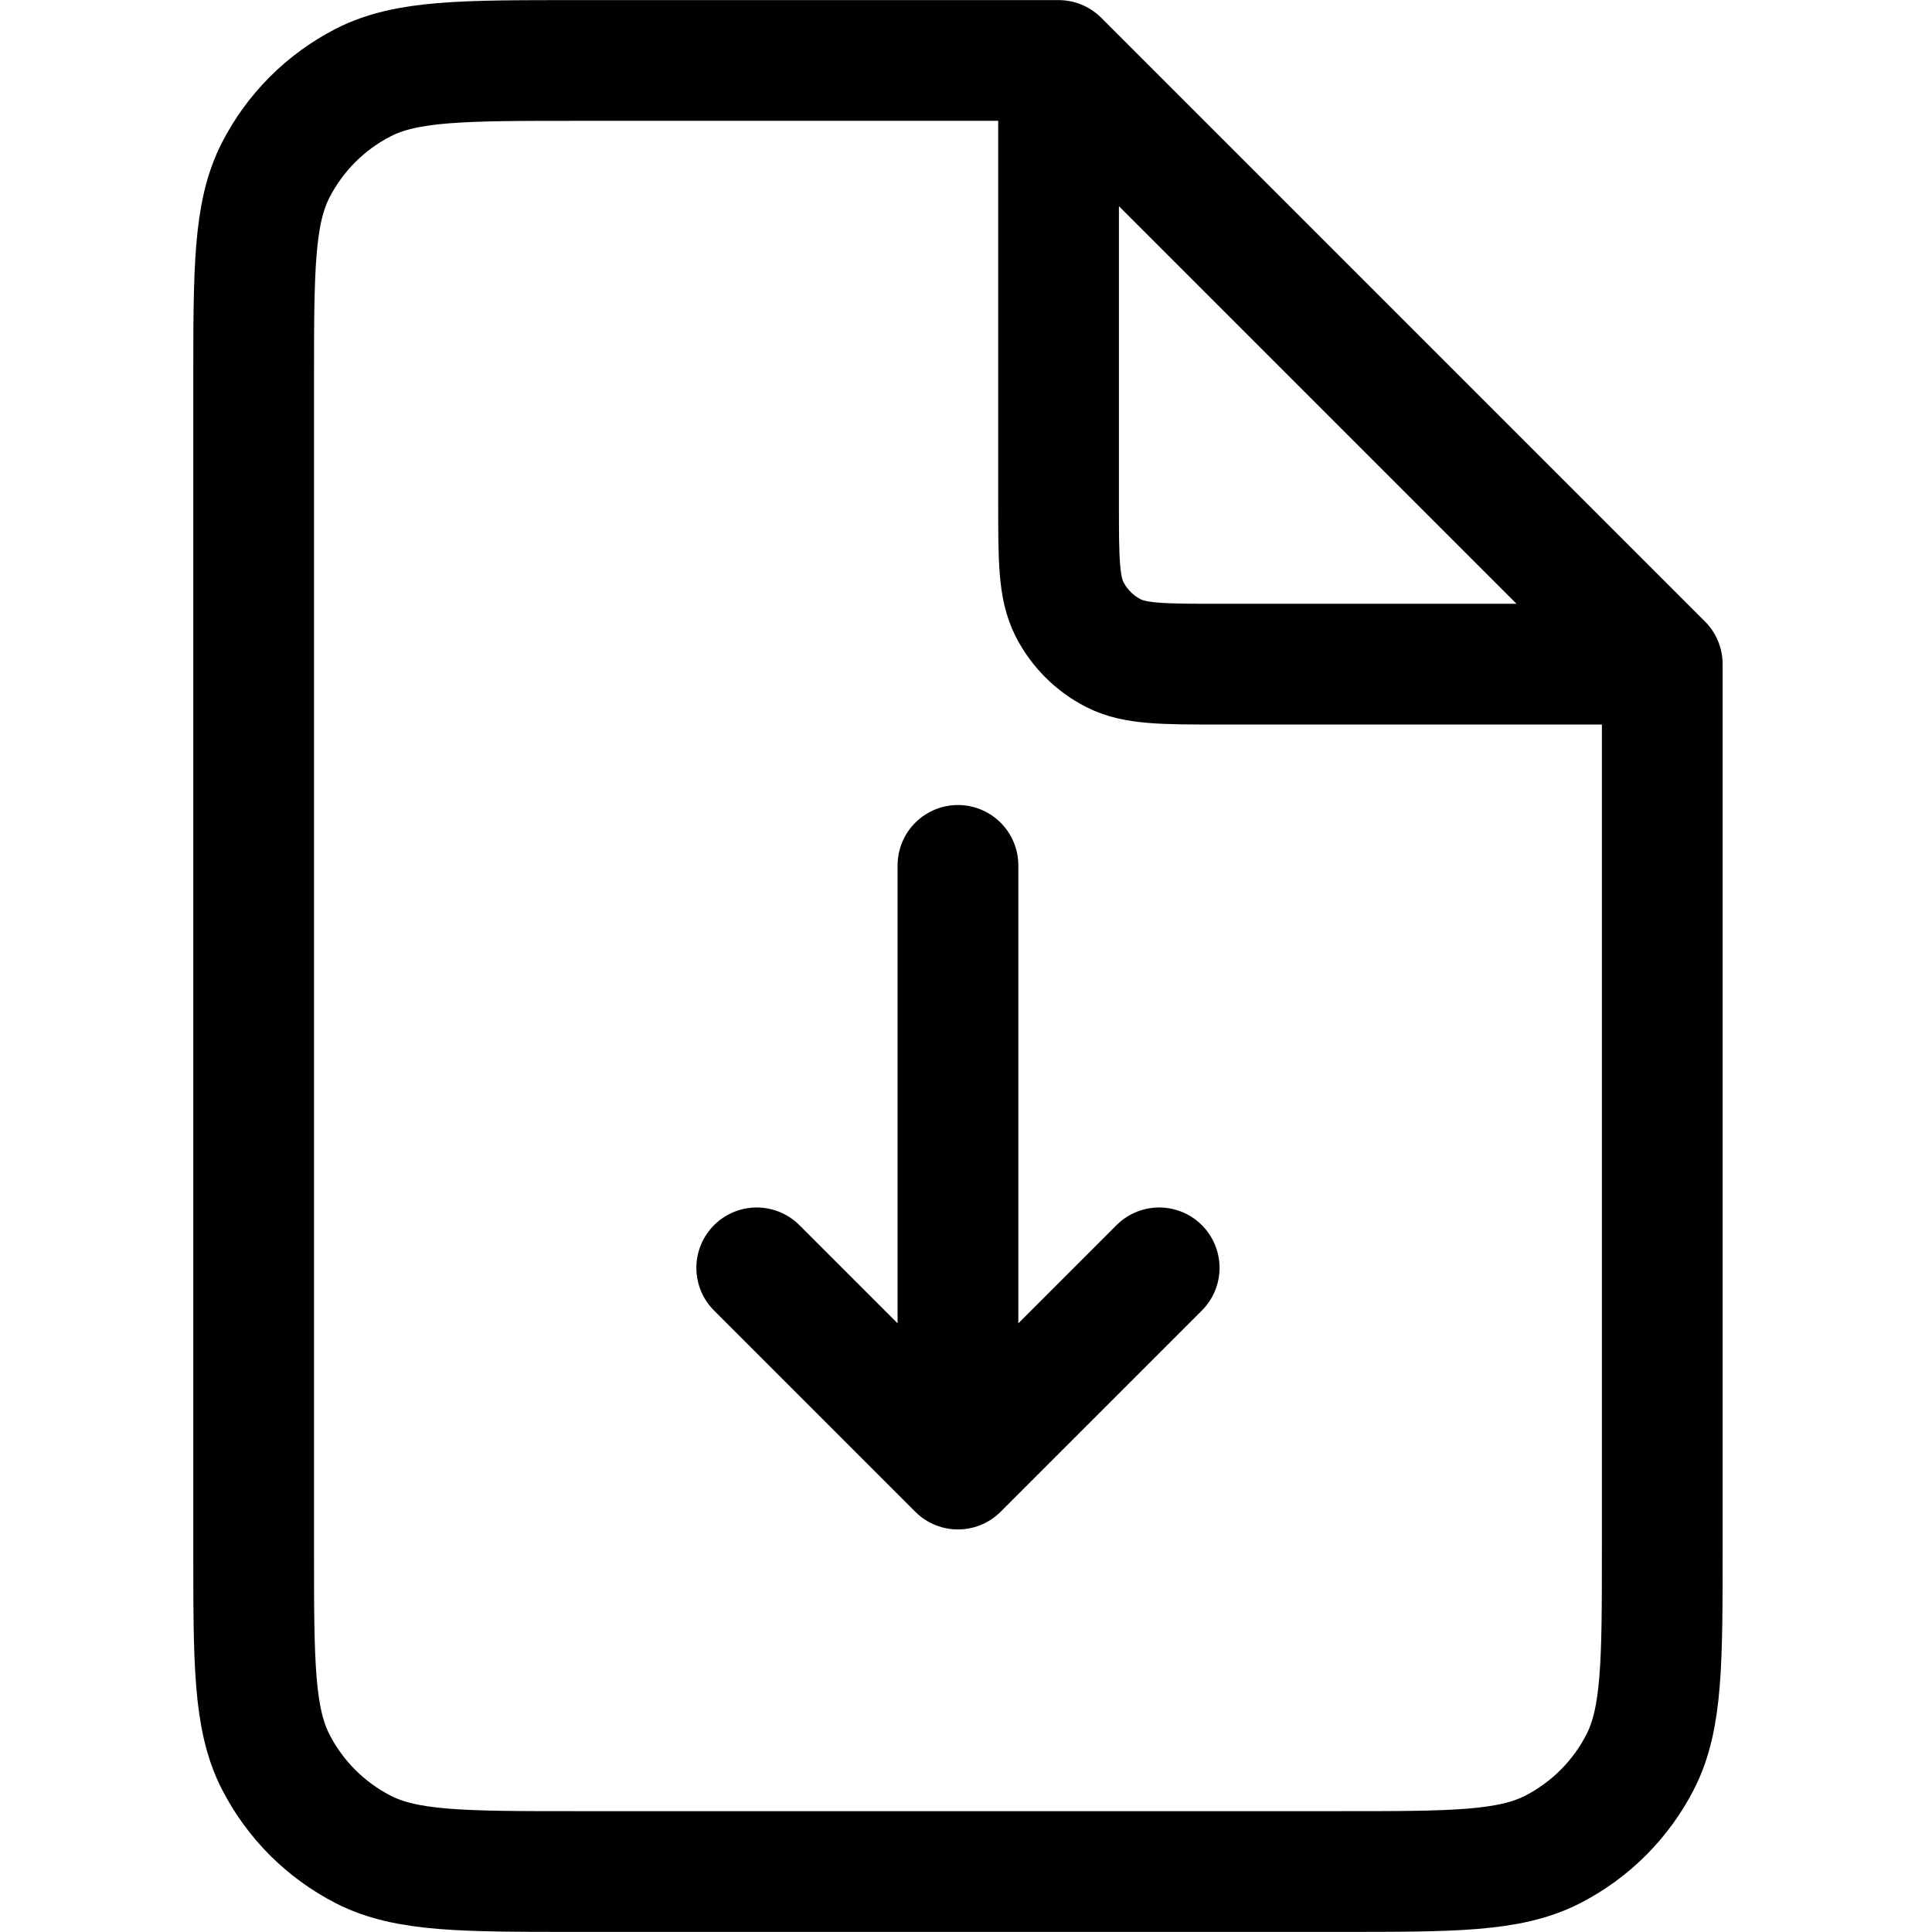
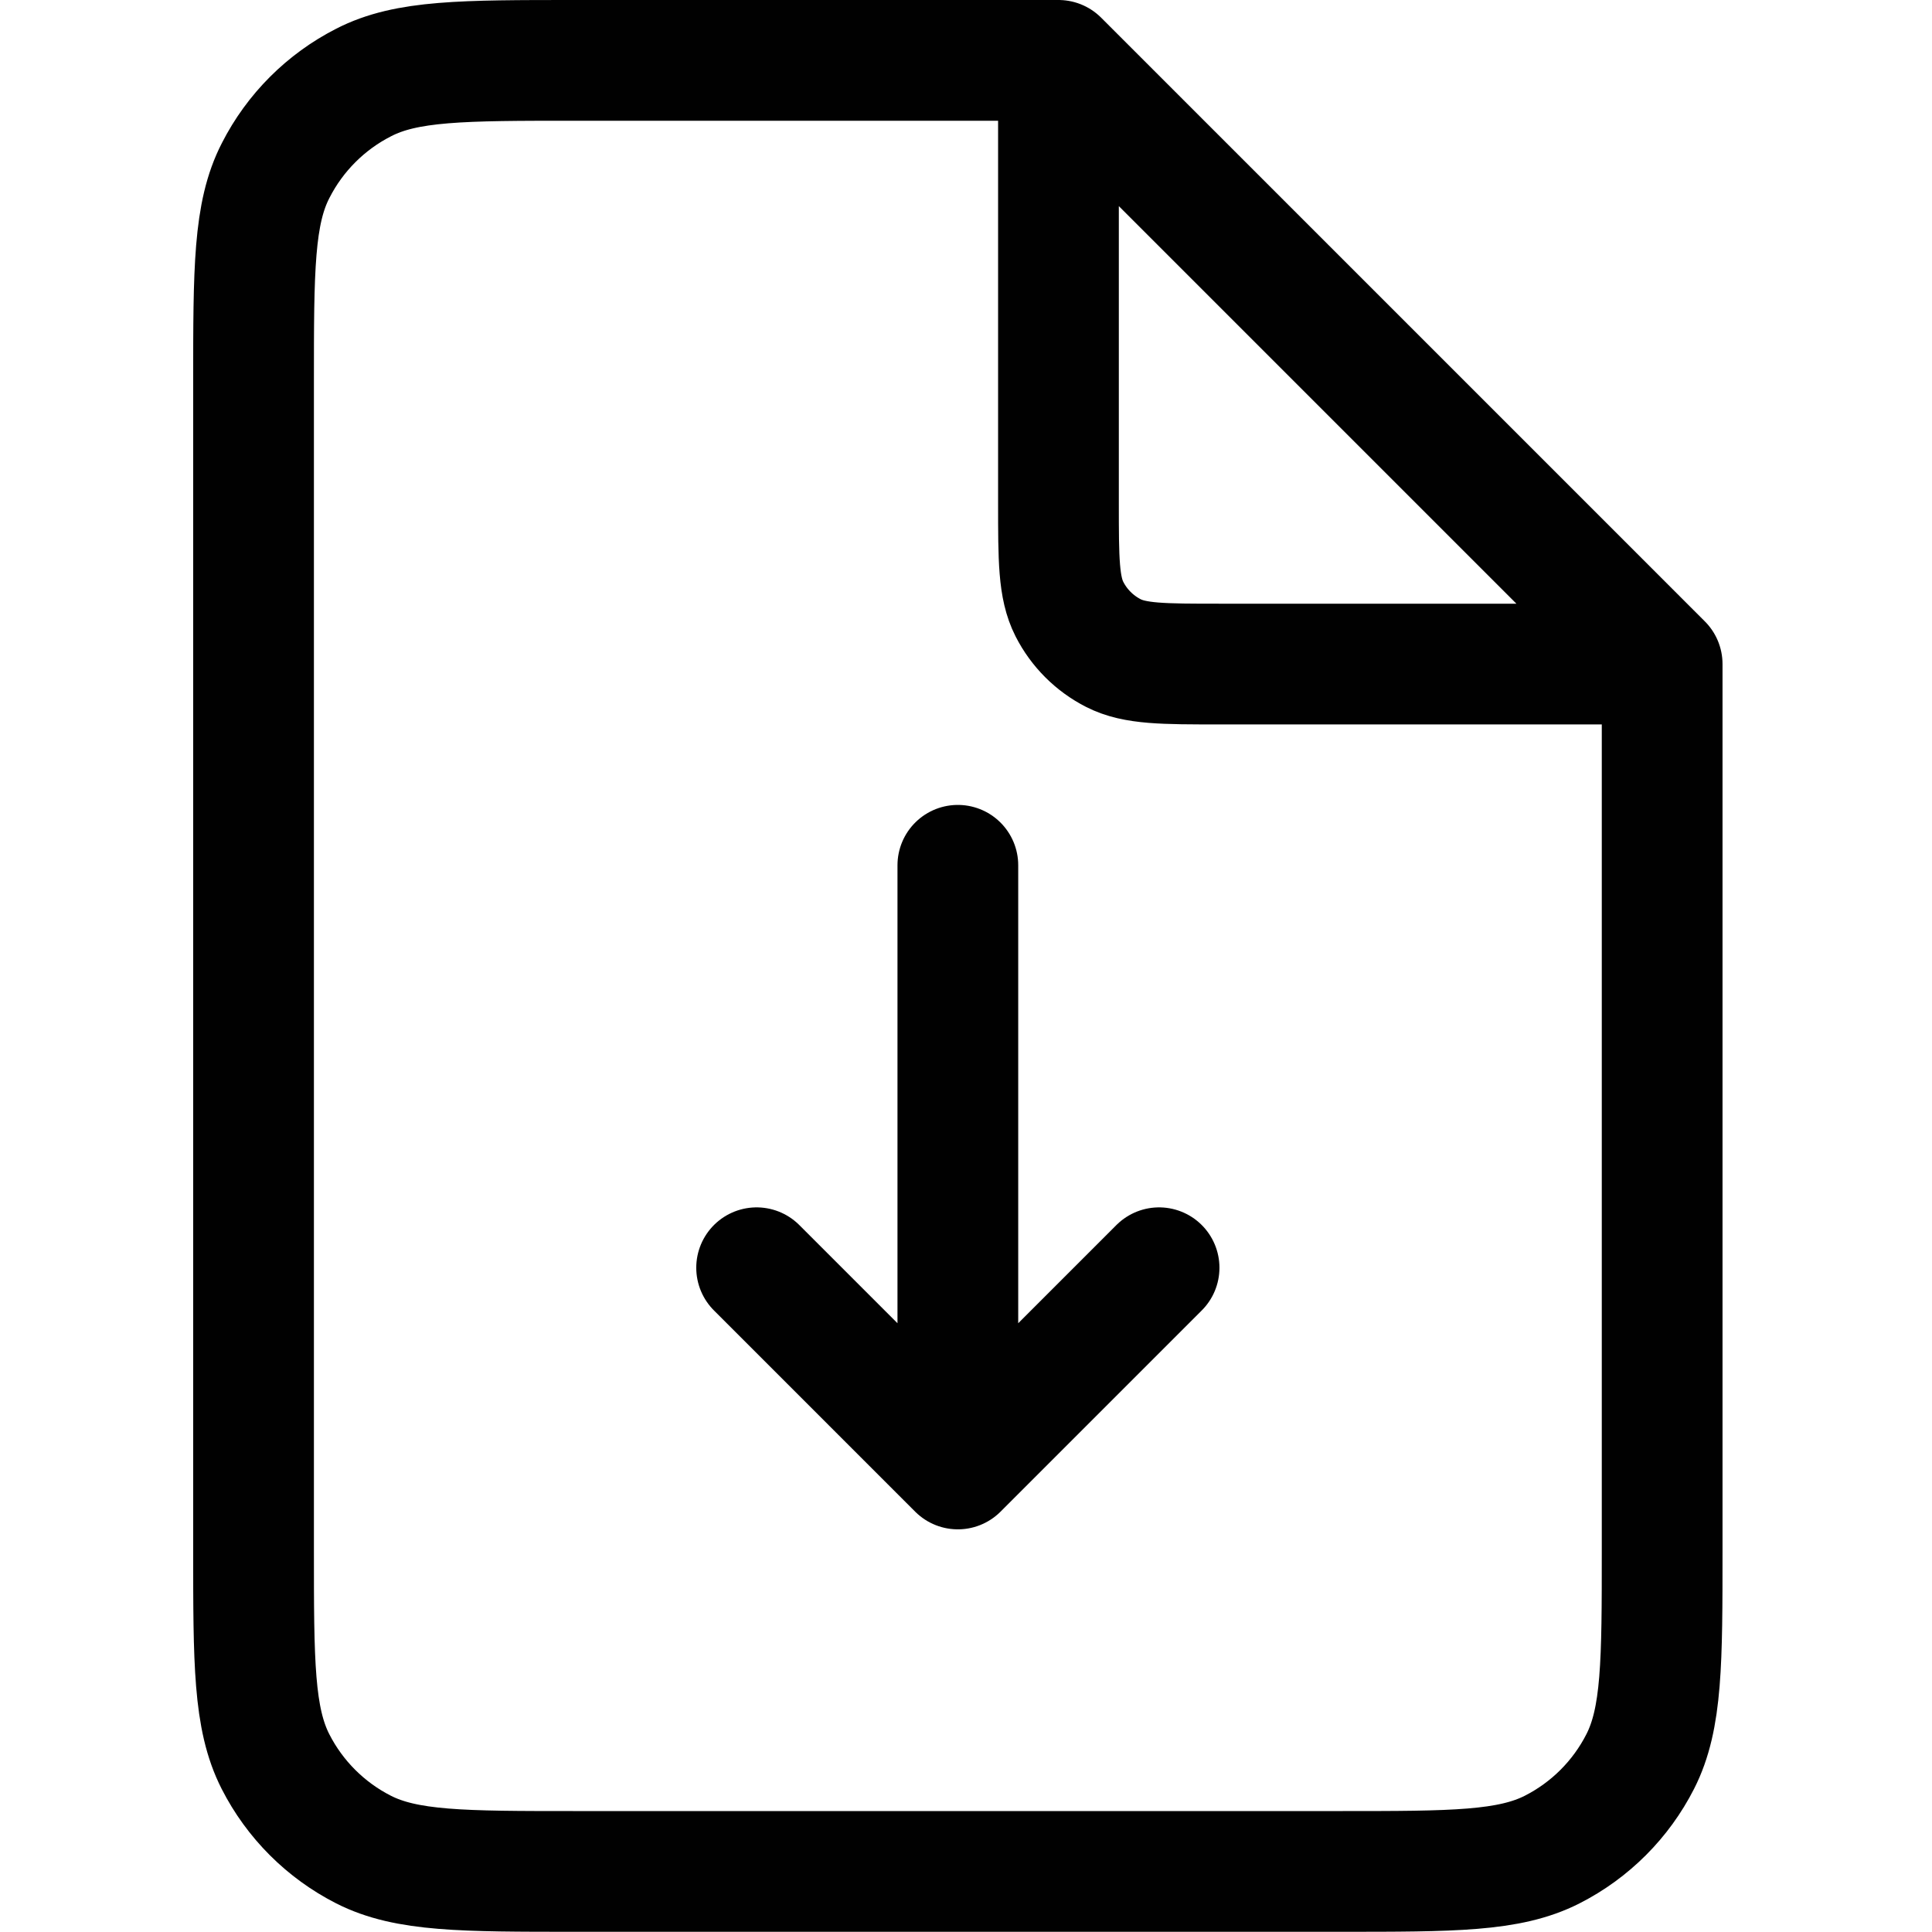
- <svg xmlns="http://www.w3.org/2000/svg" width="640.055" height="640.055" viewBox="0 0 19.202 19.202" fill="none" version="1.1" id="svg77113">
-   <defs id="defs77117" />
-   <path d="m 9.521,8.601 v 6 m 0,0 -2,-2 m 2,2 2,-2 m -1,-12 H 5.721 c -1.12,0 -1.68,0 -2.108,0.218 -0.376,0.192 -0.682,0.498 -0.874,0.874 -0.218,0.428 -0.218,0.988 -0.218,2.108 V 15.401 c 0,1.12 0,1.68 0.218,2.108 0.192,0.376 0.498,0.682 0.874,0.874 0.428,0.218 0.988,0.218 2.108,0.218 h 7.6 c 1.12,0 1.68,0 2.108,-0.218 0.376,-0.192 0.682,-0.498 0.874,-0.874 0.218,-0.428 0.218,-0.988 0.218,-2.108 V 6.601 m -6,-6 6,6 m -6,-6 V 5.001 c 0,0.56 0,0.84 0.109,1.054 0.096,0.188 0.249,0.341 0.437,0.437 0.214,0.109 0.494,0.109 1.054,0.109 h 4.4" stroke="#010101" stroke-width="2" stroke-linecap="round" stroke-linejoin="round" id="path77111" style="stroke-width:1.2;stroke-dasharray:none" />
+ <svg xmlns="http://www.w3.org/2000/svg" width="640.055" height="640.055" fill="none" viewBox="0 0 19.202 19.202">
+   <path stroke="#010101" stroke-linecap="round" stroke-linejoin="round" stroke-width="2" d="M9.52 8.6v6m0 0-2-2m2 2 2-2m-1-12h-4.8C4.6.6 4.04.6 3.614.82a2 2 0 0 0-.874.874c-.22.426-.22.986-.22 2.106v11.6c0 1.12 0 1.68.218 2.108a2 2 0 0 0 .874.874c.428.218.988.218 2.108.218h7.6c1.12 0 1.68 0 2.108-.218a2 2 0 0 0 .874-.874c.218-.428.218-.988.218-2.108V6.6m-6-6 6 6m-6-6V5c0 .56 0 .84.109 1.054a1 1 0 0 0 .437.437c.214.109.494.109 1.054.109h4.4" style="stroke-width:1.2;stroke-dasharray:none" />
</svg>
